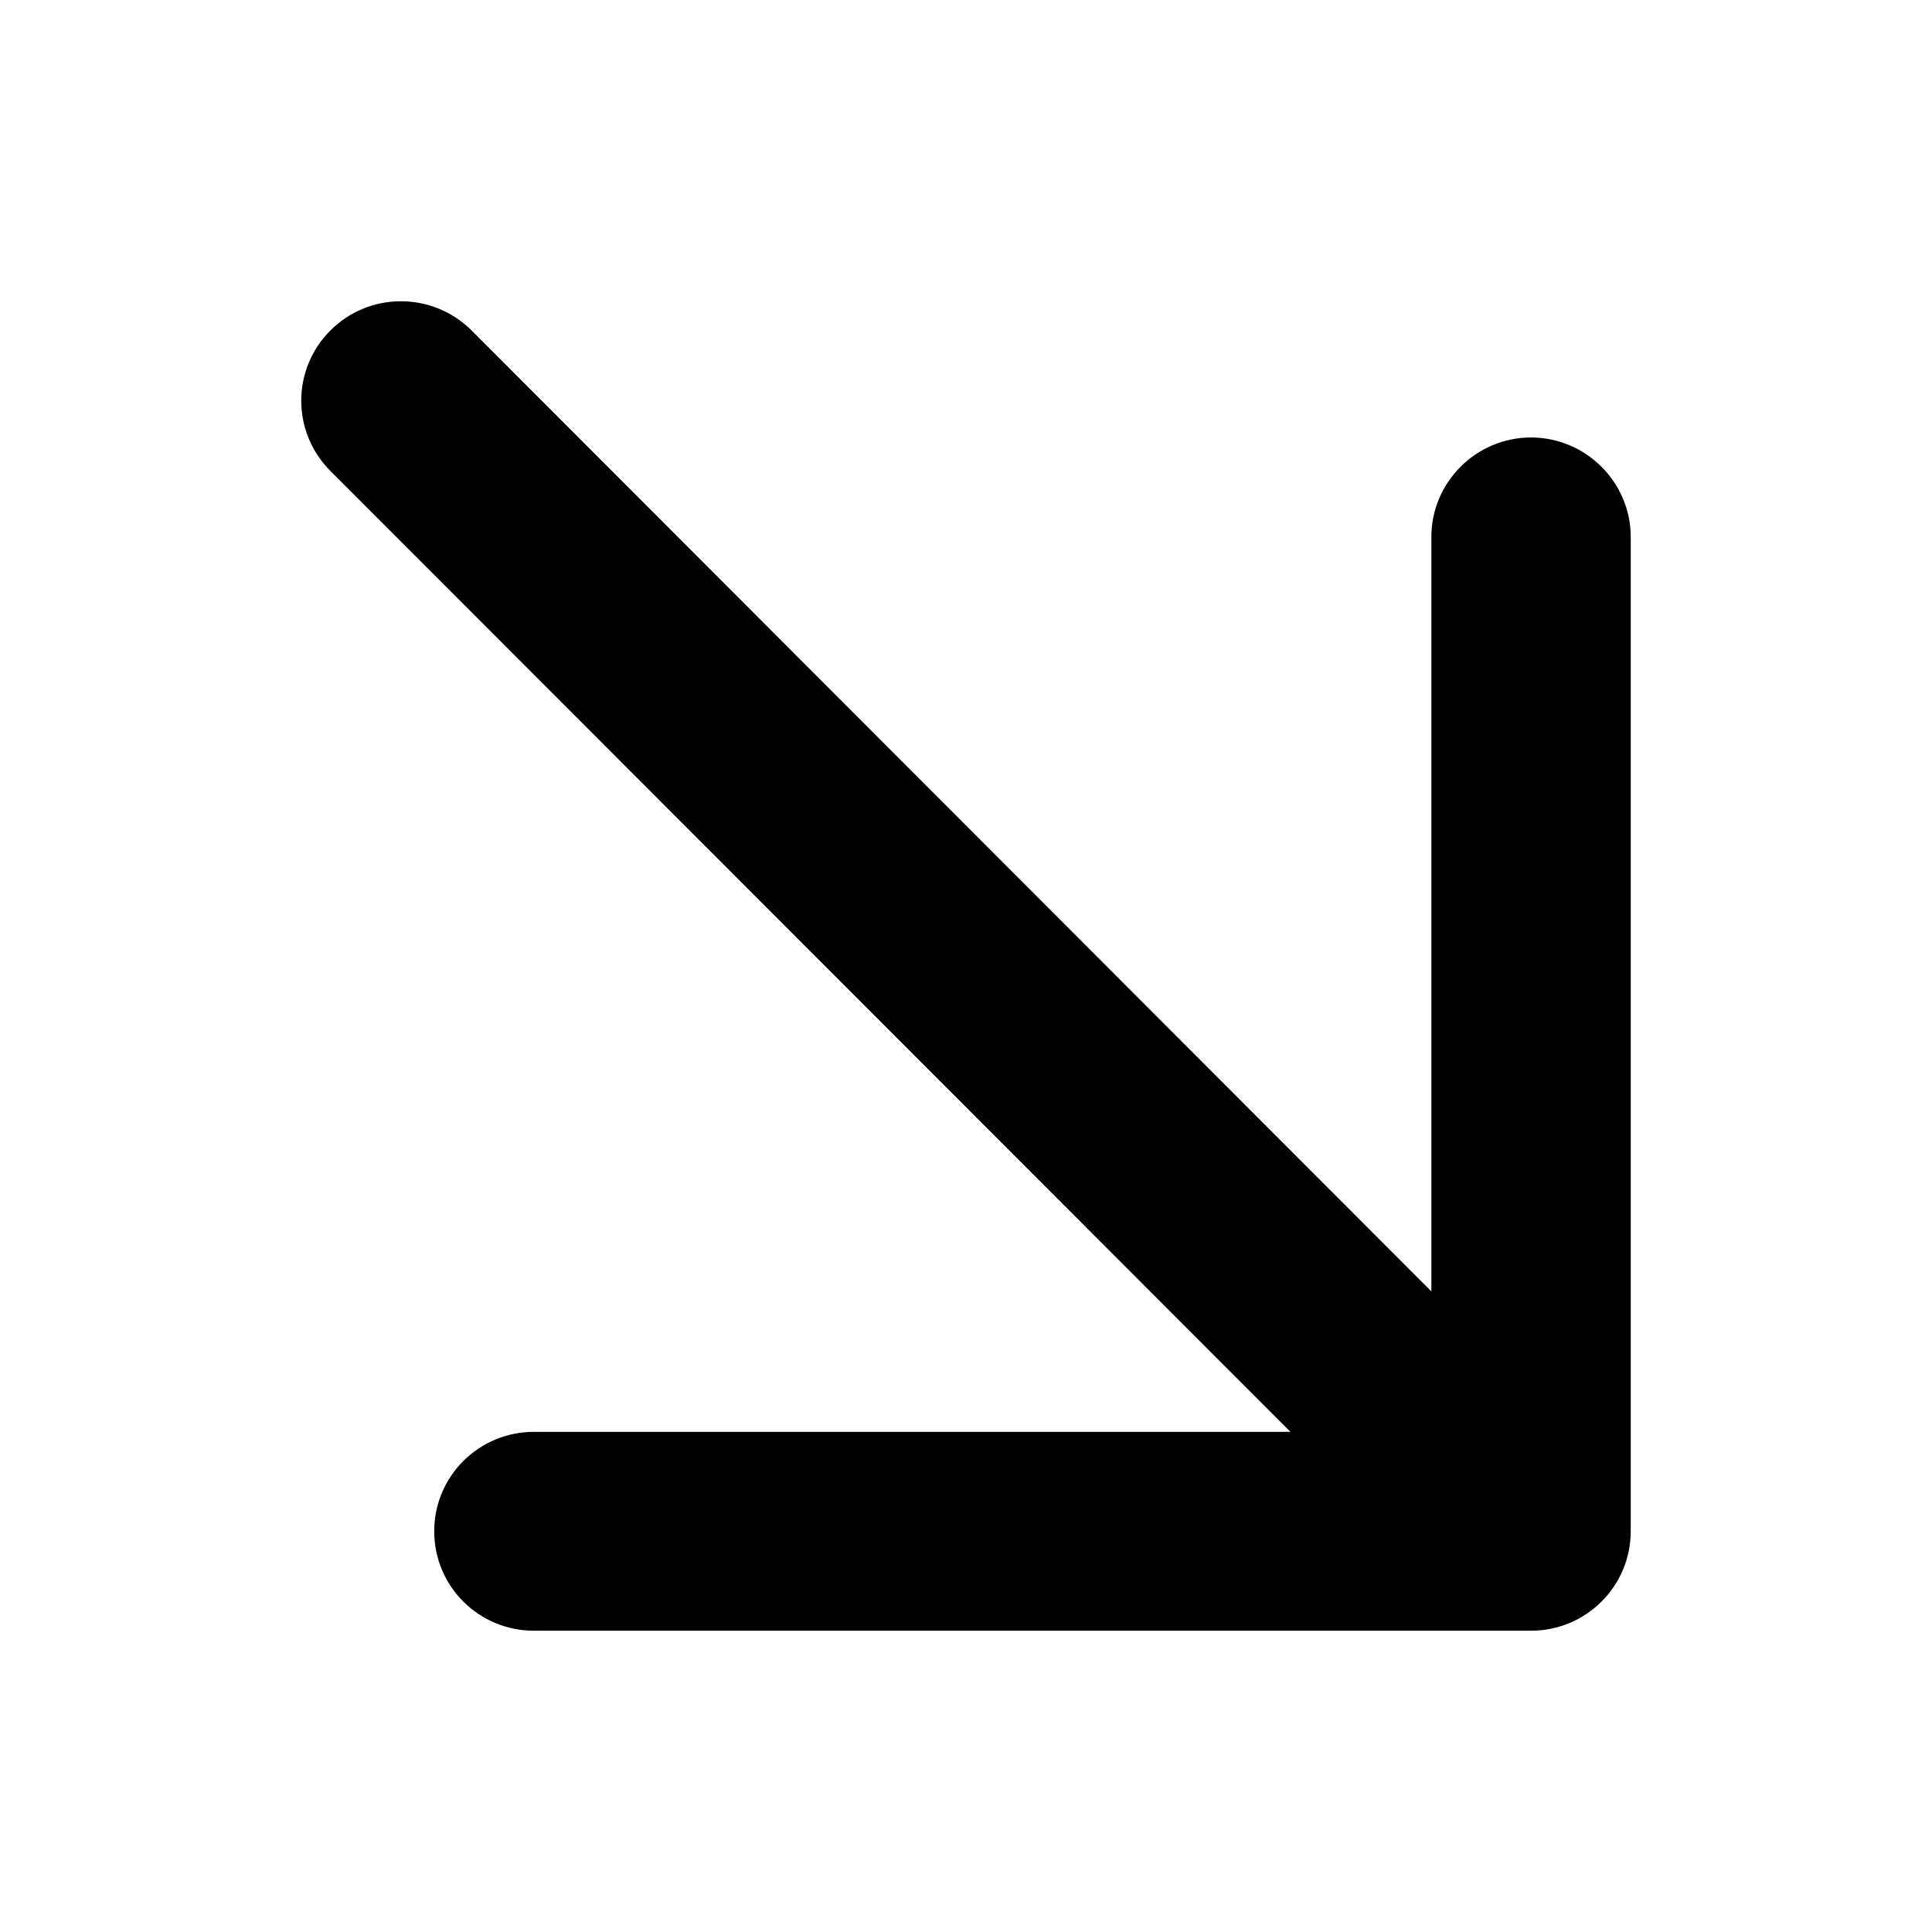
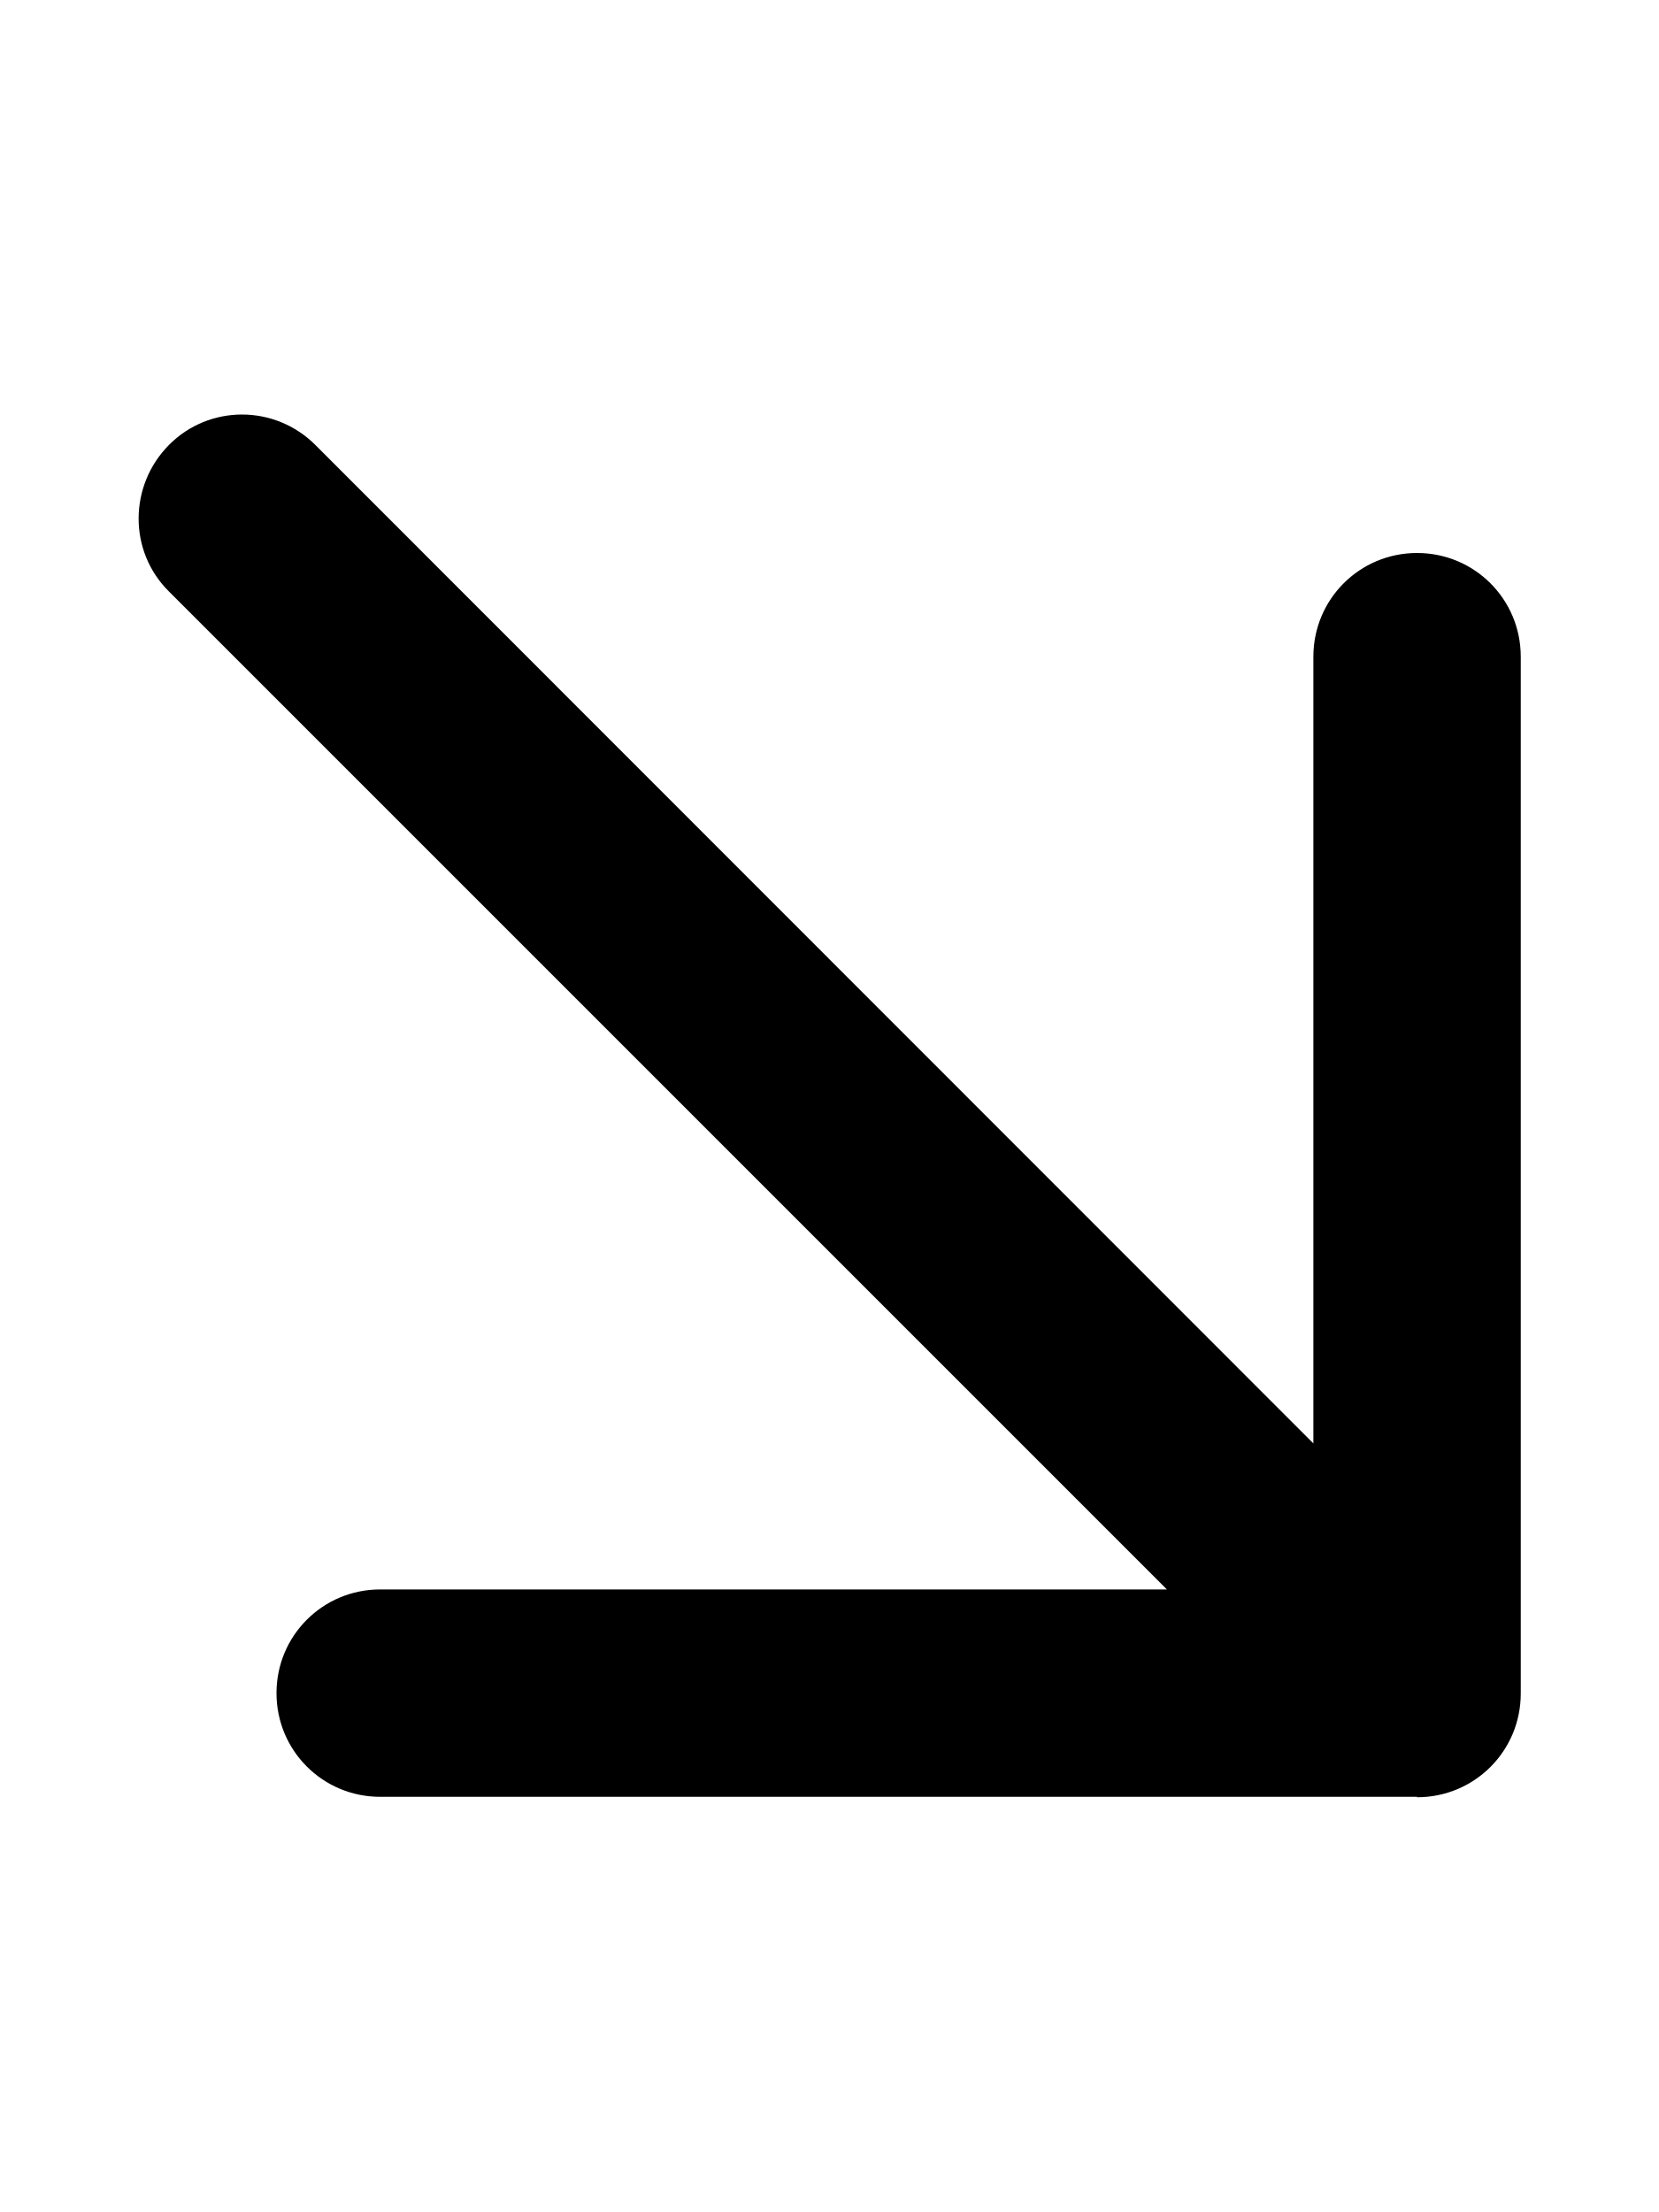
- <svg xmlns="http://www.w3.org/2000/svg" viewBox="0 0 16 16">
-   <path d="M13.505 4.446V12.681C13.505 13.136 13.135 13.505 12.679 13.505H4.422C3.966 13.505 3.596 13.138 3.596 12.681C3.596 12.225 3.966 11.858 4.422 11.858H10.687L2.737 3.901C2.414 3.579 2.414 3.058 2.737 2.736C3.059 2.414 3.582 2.415 3.905 2.736L11.854 10.695V4.446C11.854 3.994 12.225 3.623 12.679 3.623C13.133 3.623 13.505 3.994 13.505 4.446Z" />
+ <svg xmlns="http://www.w3.org/2000/svg" viewBox="0 0 384 512">
+   <path d="M328 416c13.3 0 24-10.7 24-24V152c0-13.3-10.7-24-24-24s-24 10.7-24 24V334.1L73 103c-9.4-9.4-24.6-9.4-33.9 0s-9.4 24.6 0 33.9l231 231H88c-13.3 0-24 10.7-24 24s10.7 24 24 24H328z" />
</svg>
